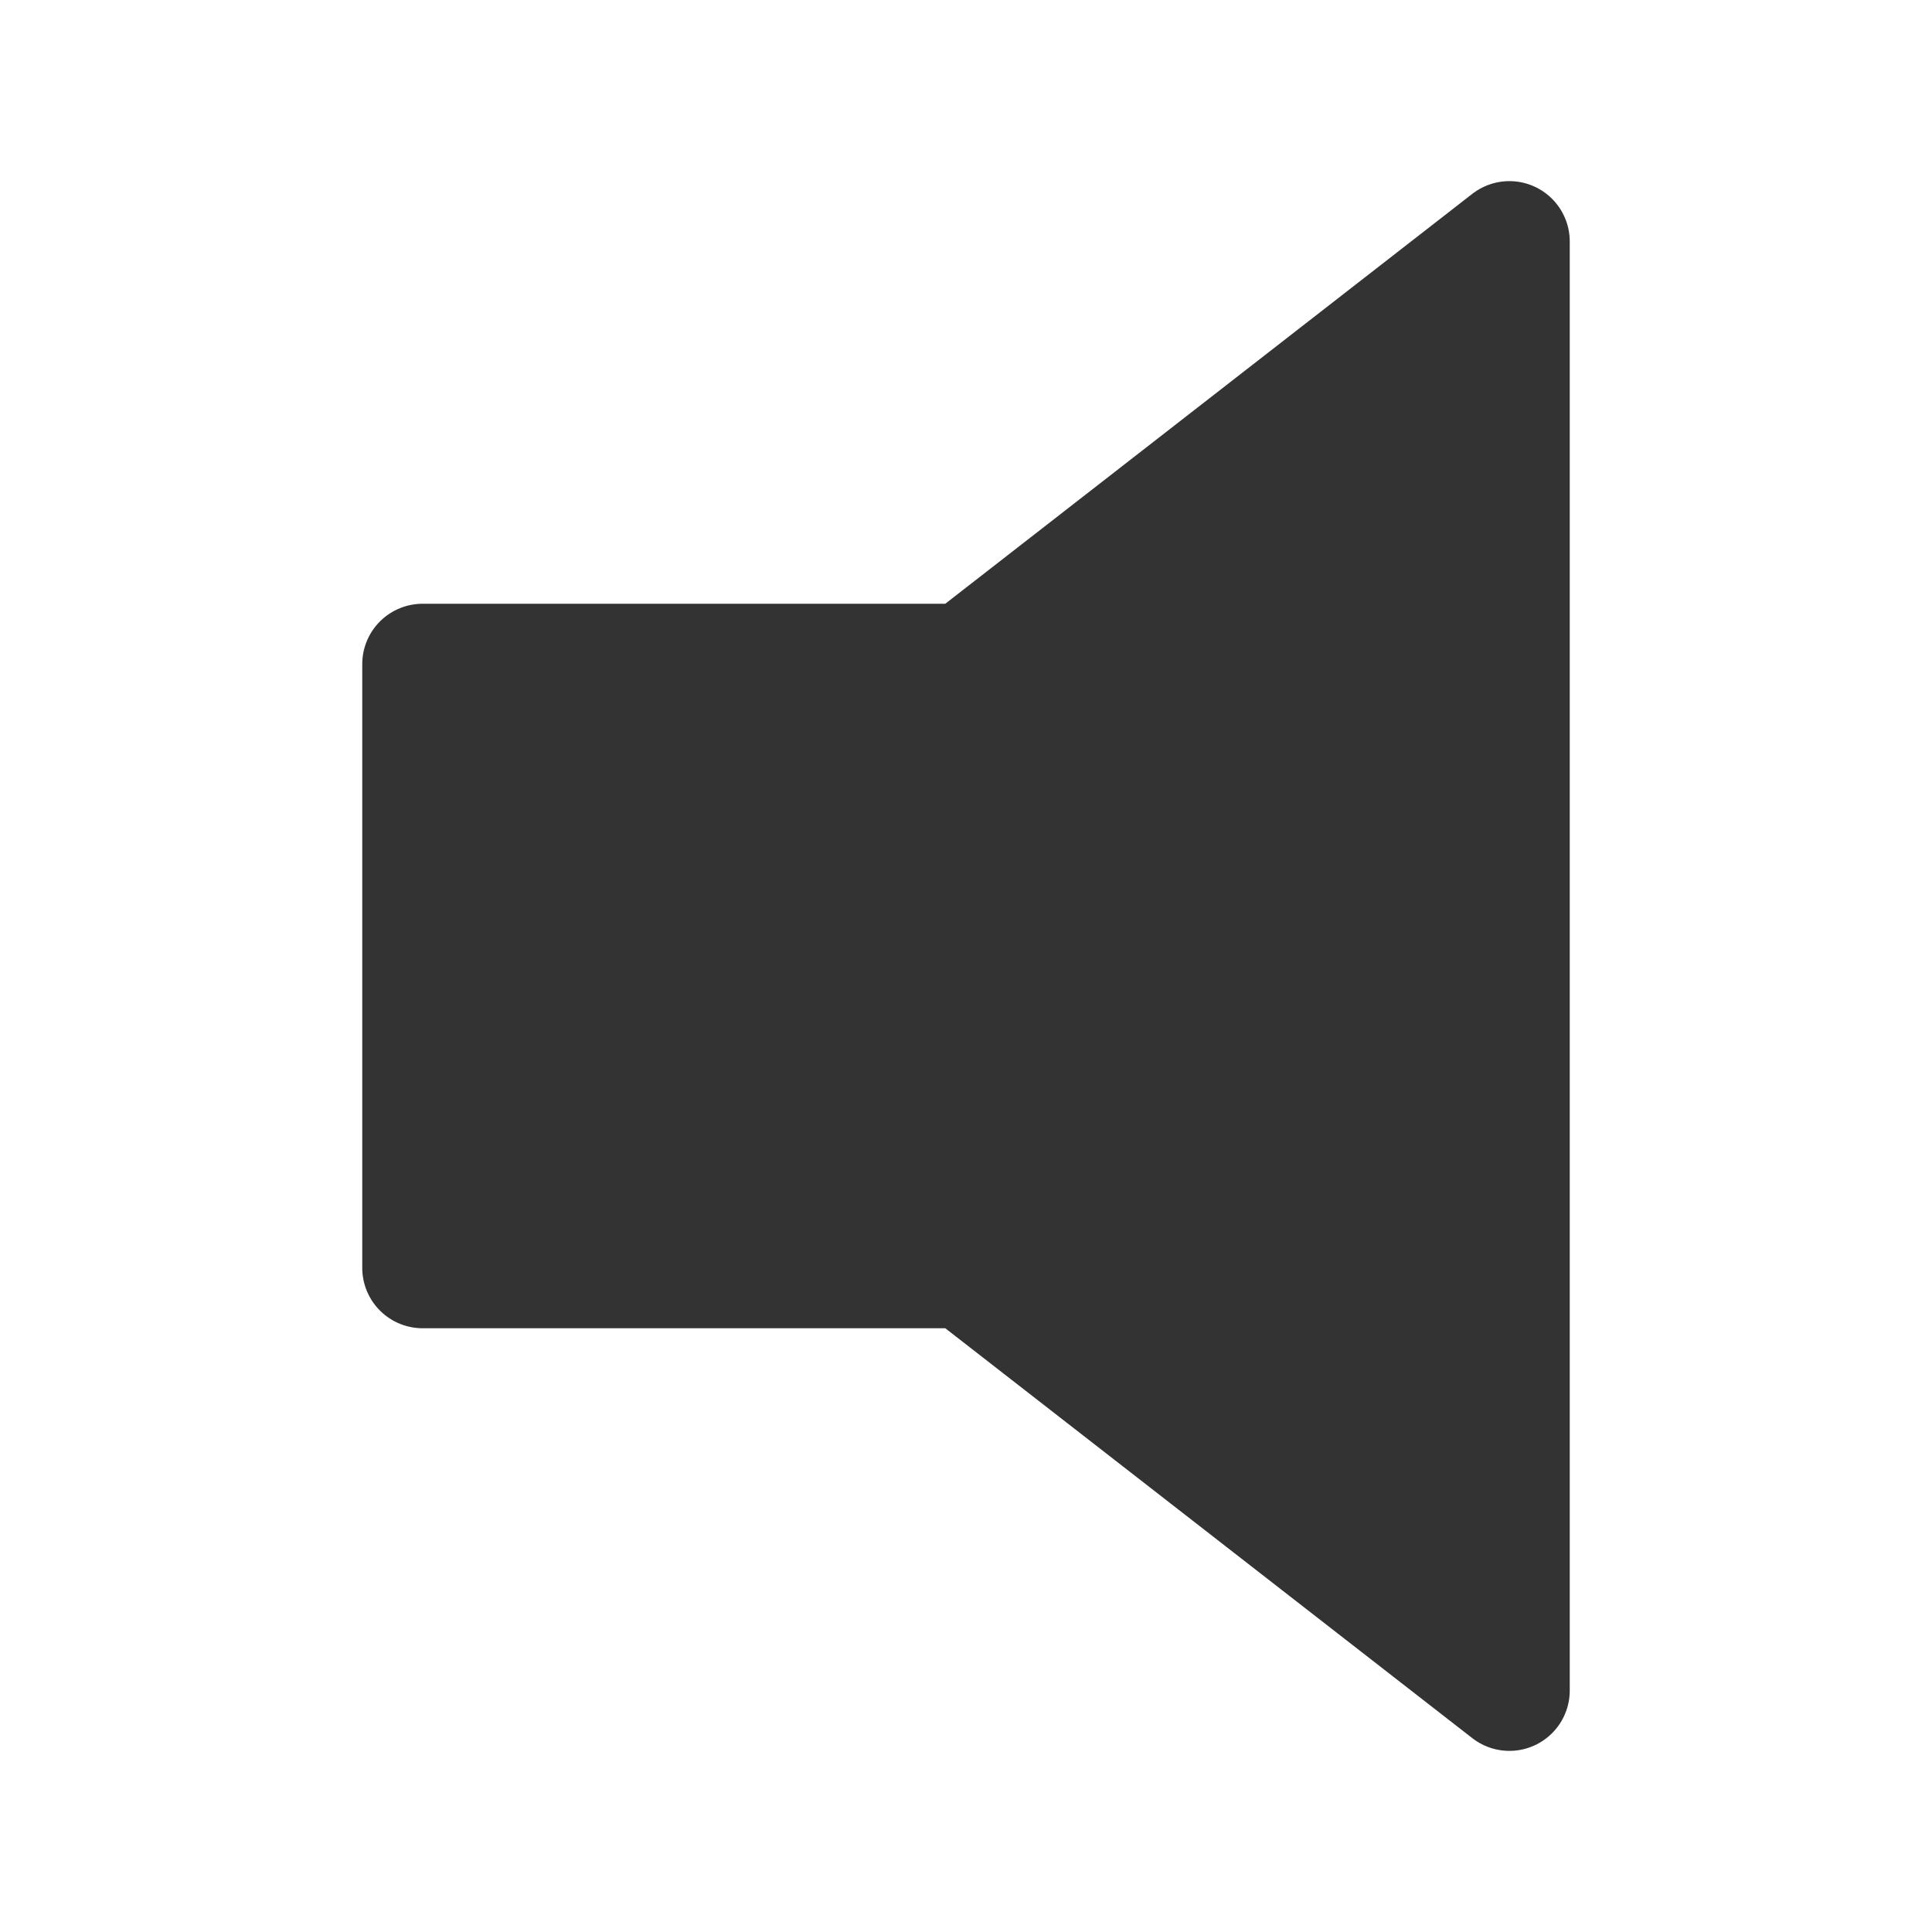
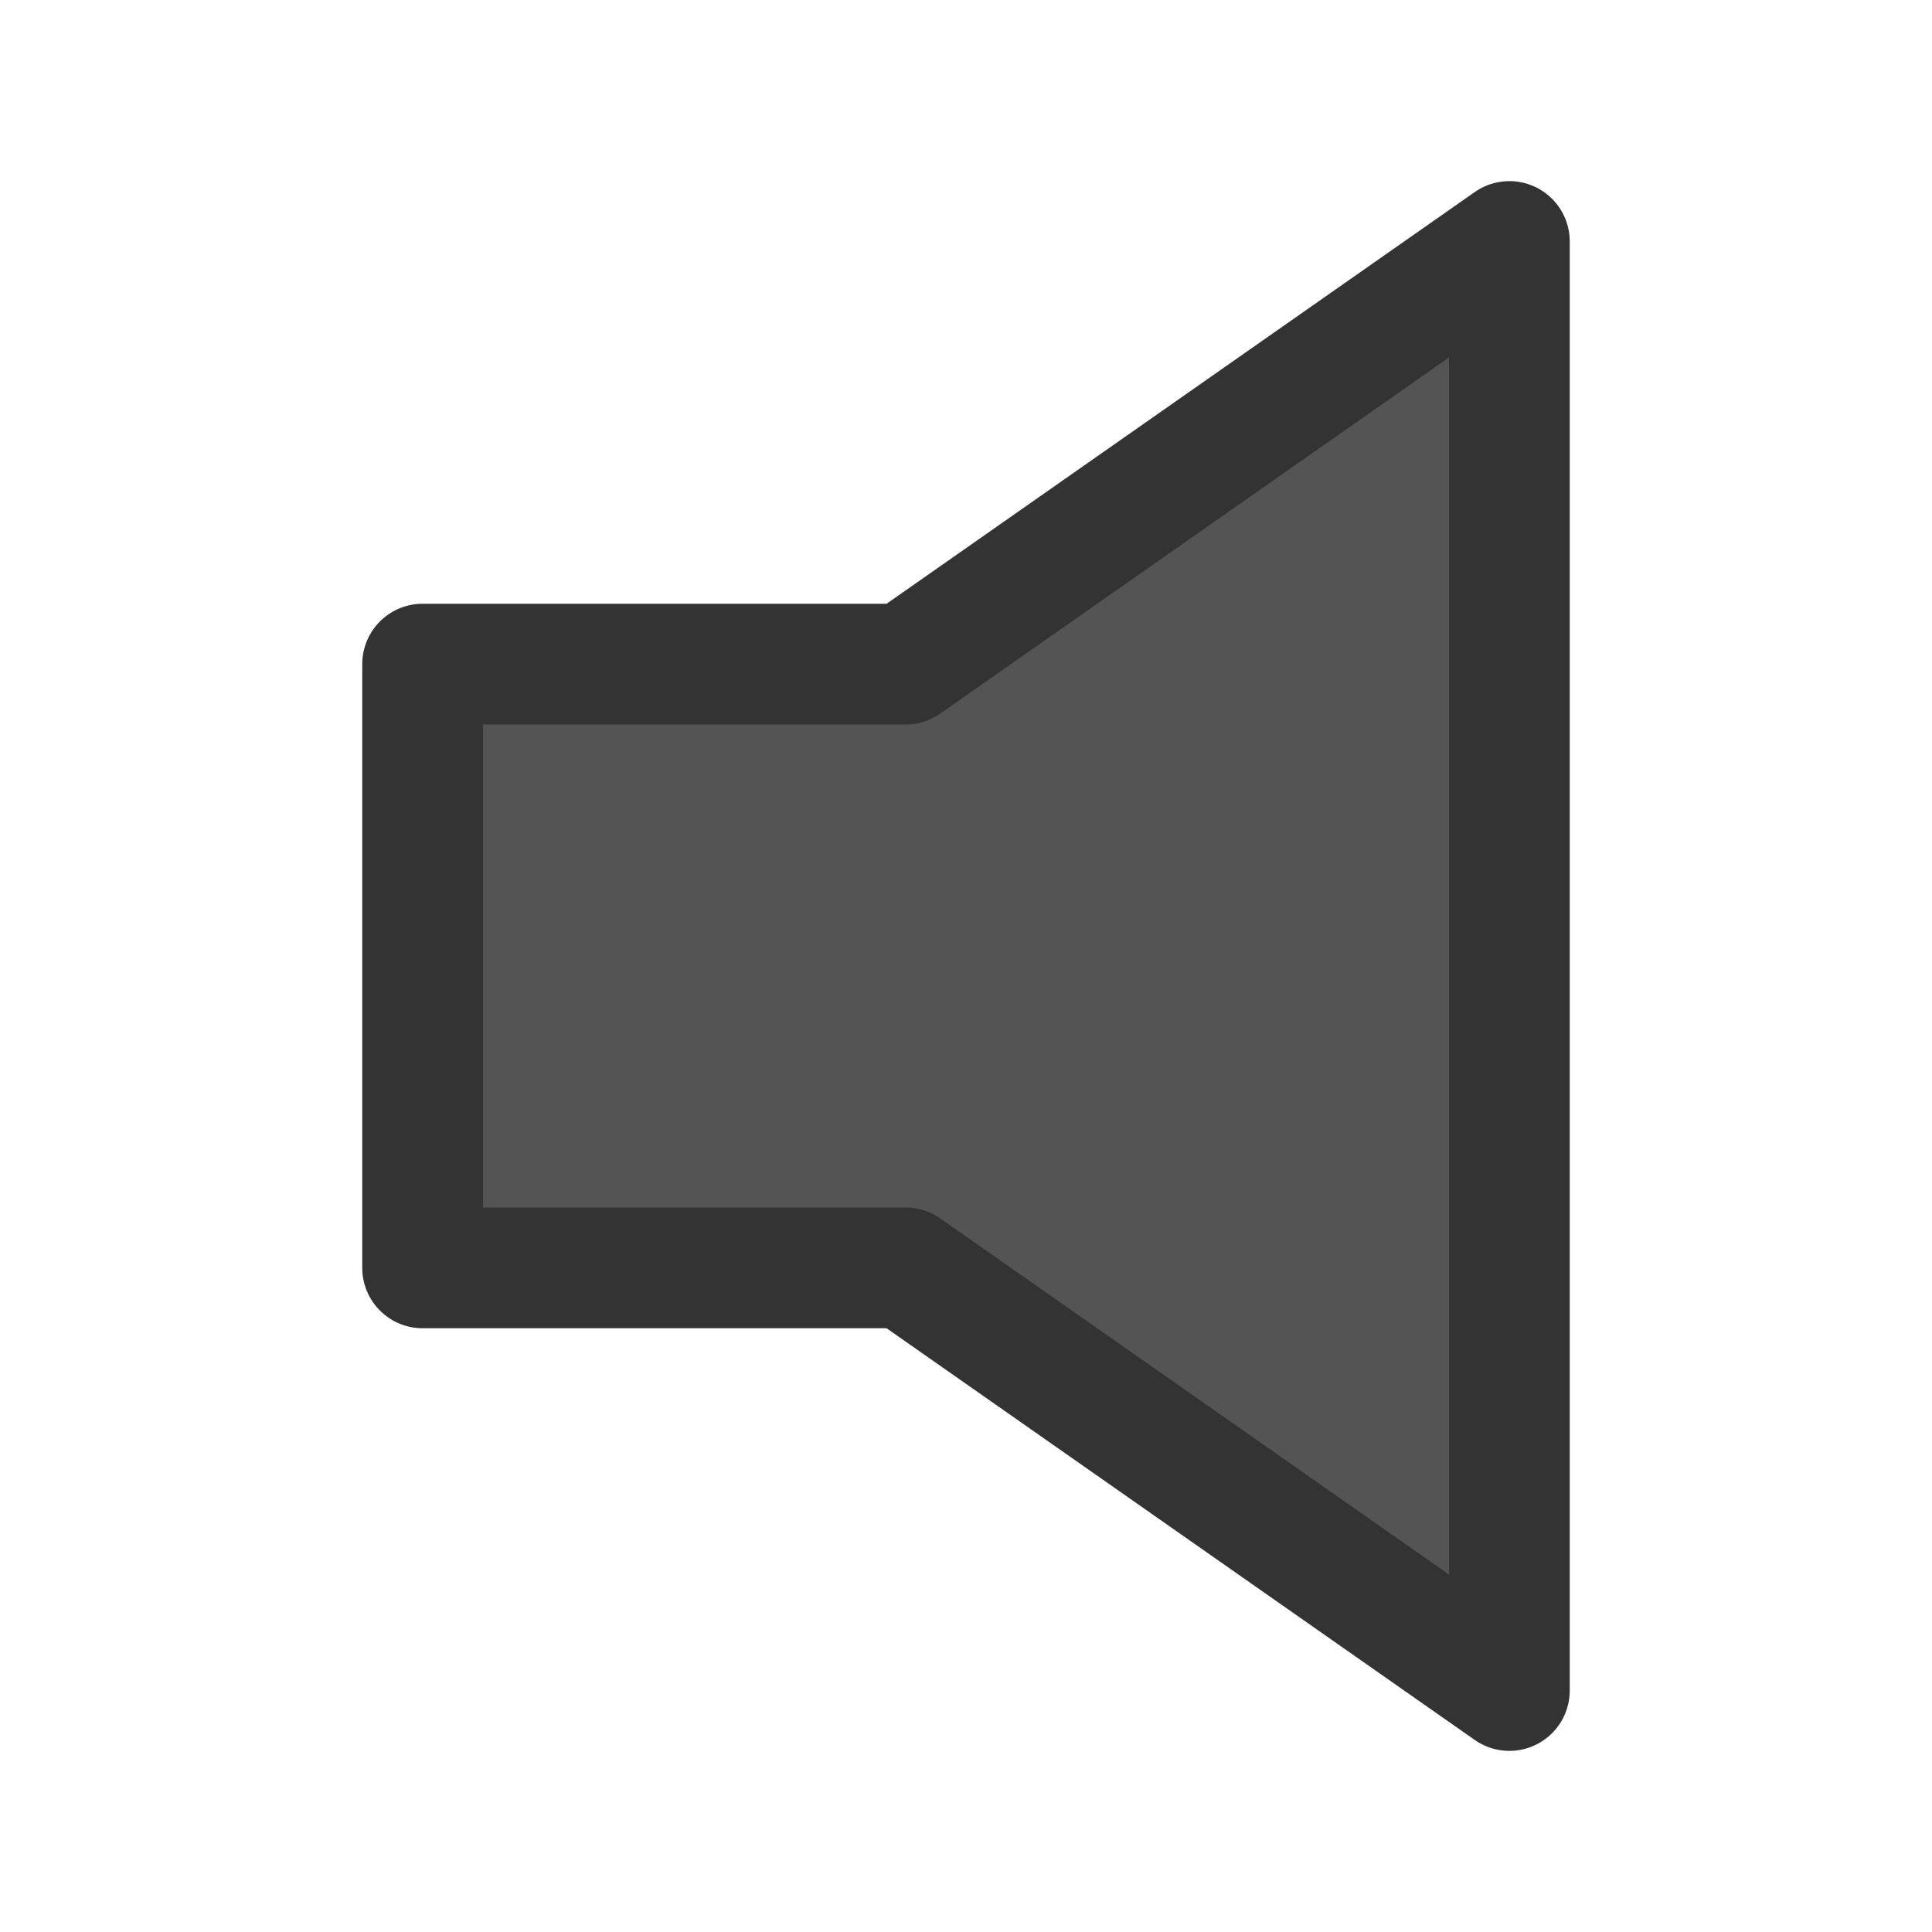
<svg xmlns="http://www.w3.org/2000/svg" width="16px" height="16px" id="svg3882" version="1.1">
  <defs id="defs3884" />
  <g id="layer5" style="display:inline">
-     <path style="fill:#333333;fill-opacity:1;stroke:#333333;stroke-linecap:round;stroke-linejoin:round;stroke-opacity:1" d="m 12.5,2 0,12 -4.5,-3.5 -4.5,0 0,-5 4.5,0 z" id="path6103" />
+     <path style="fill:#545454;fill-opacity:1;stroke:#333333;stroke-linecap:round;stroke-linejoin:round;stroke-opacity:1" d="m 12.5,2 0,12 -5,-3.5 -4,0 0,-5 4,0 z" id="path6103" />
  </g>
</svg>
